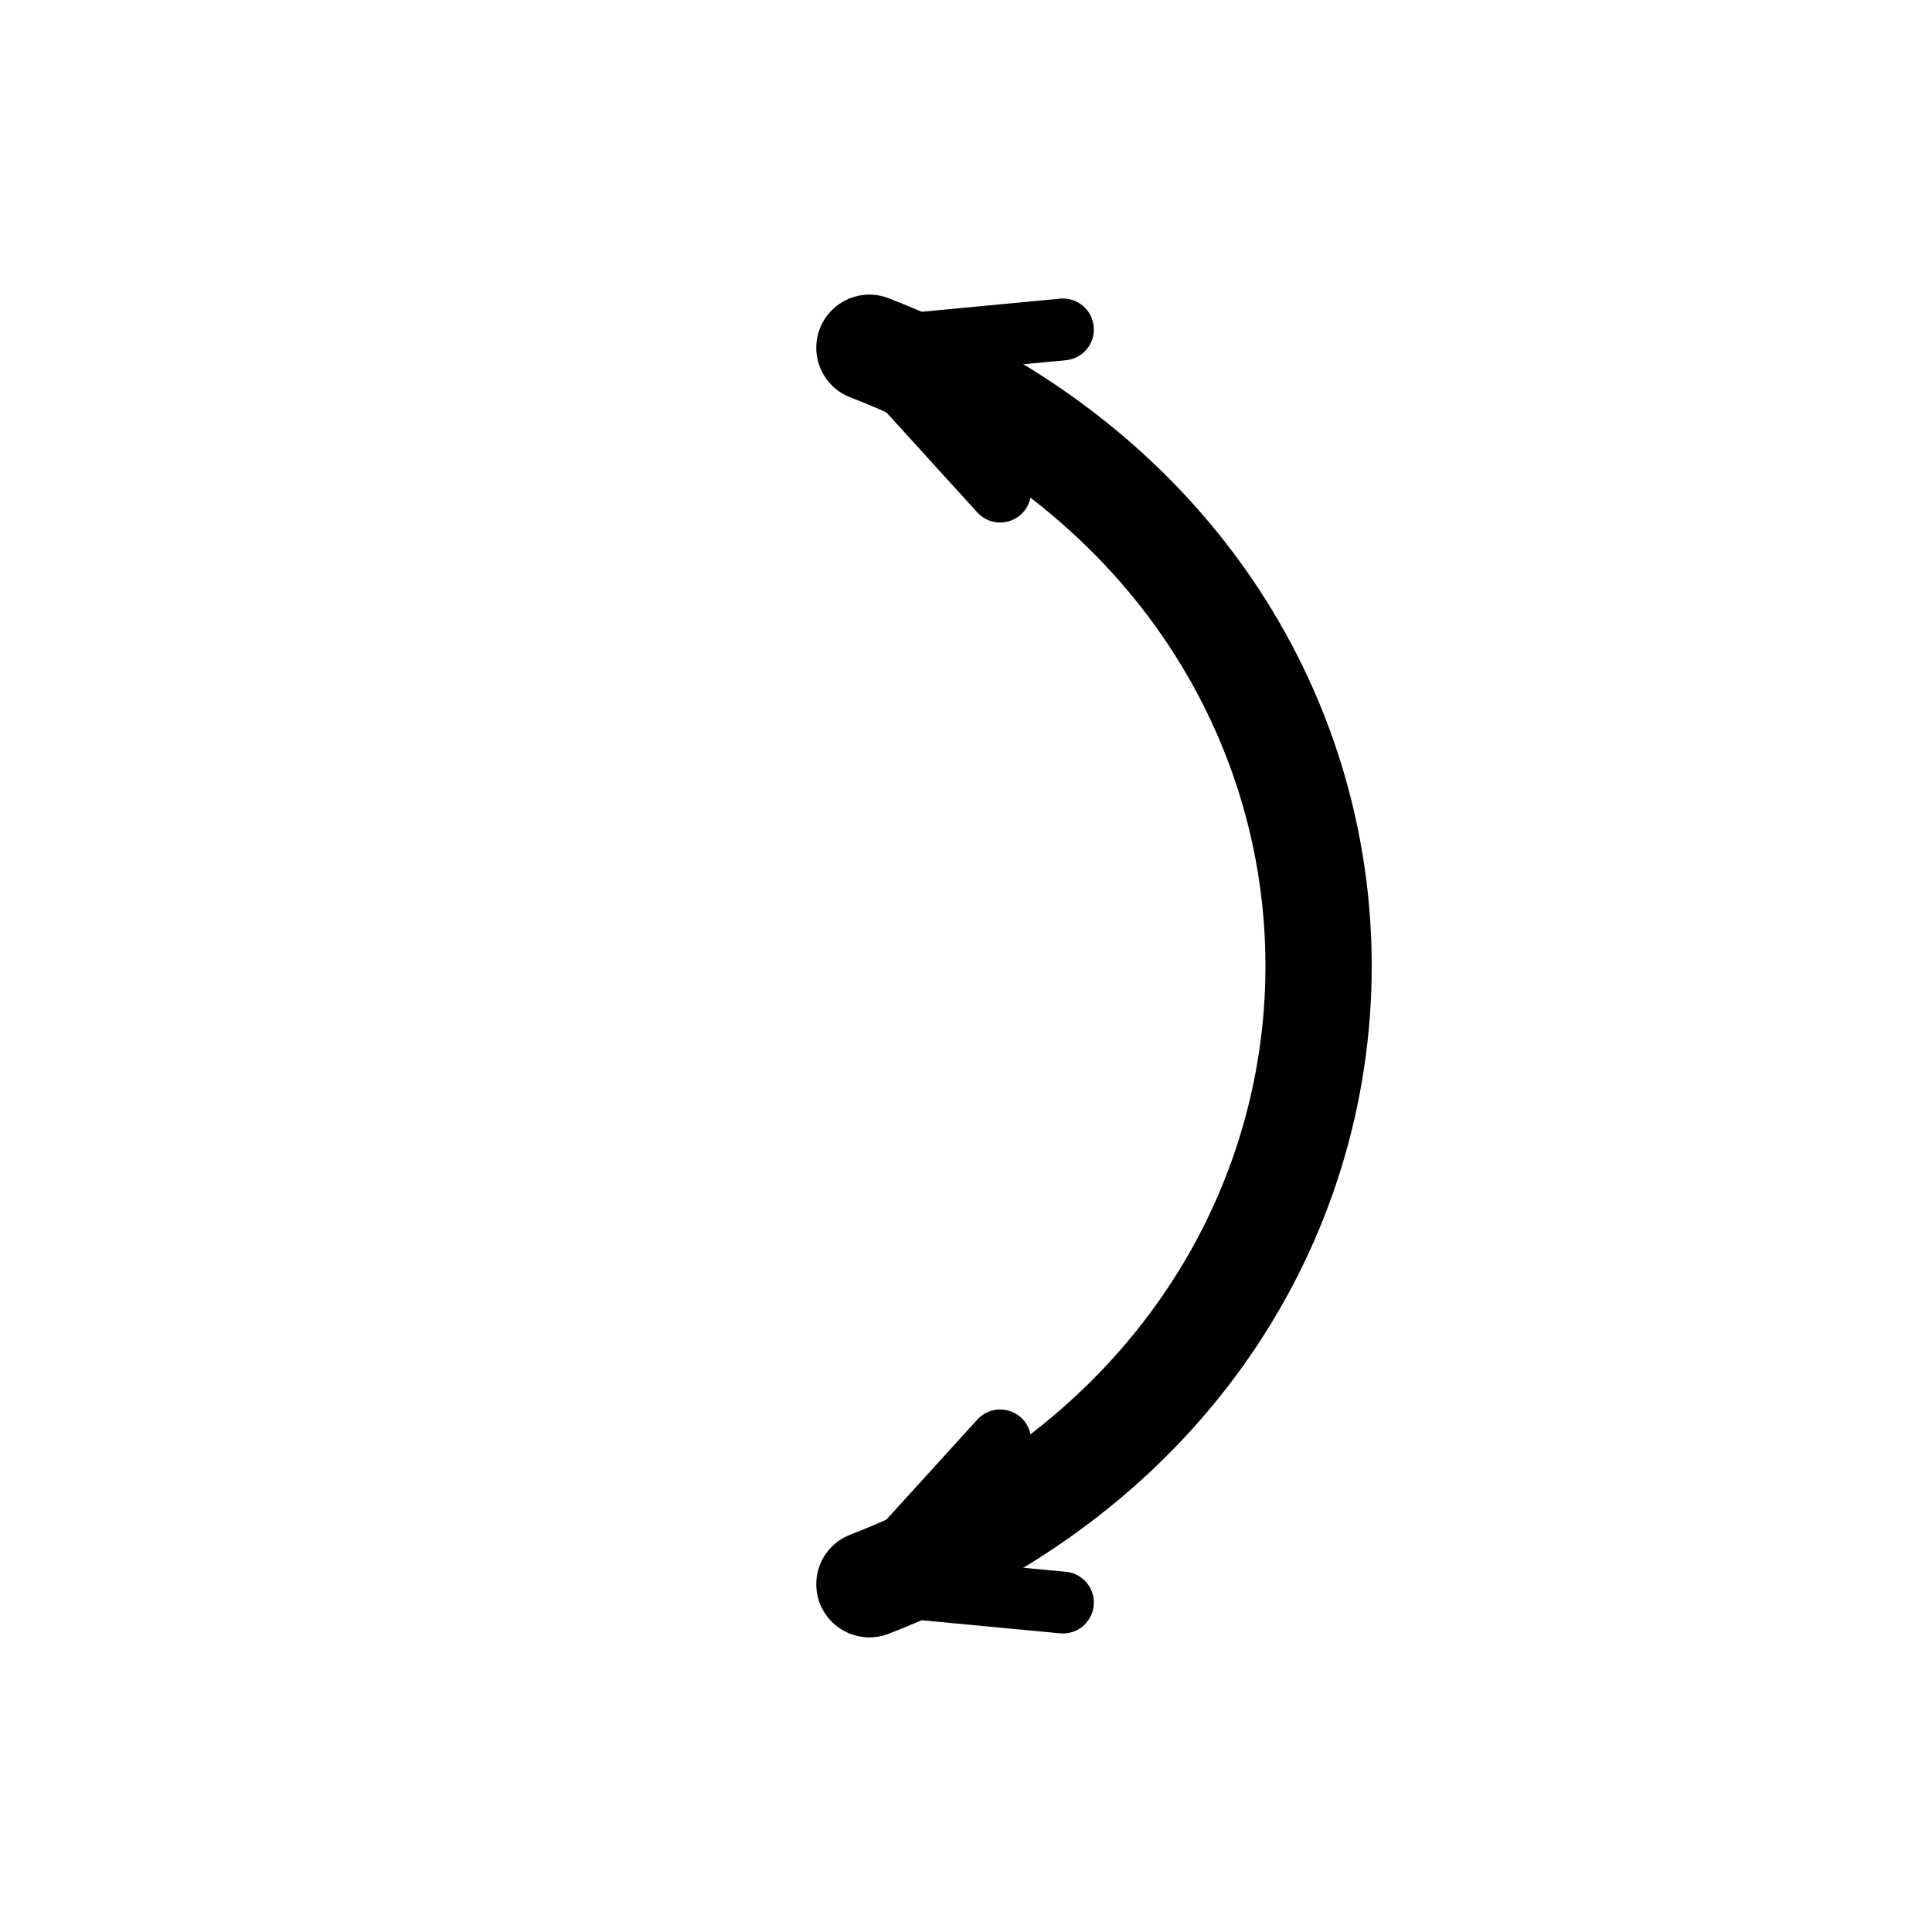
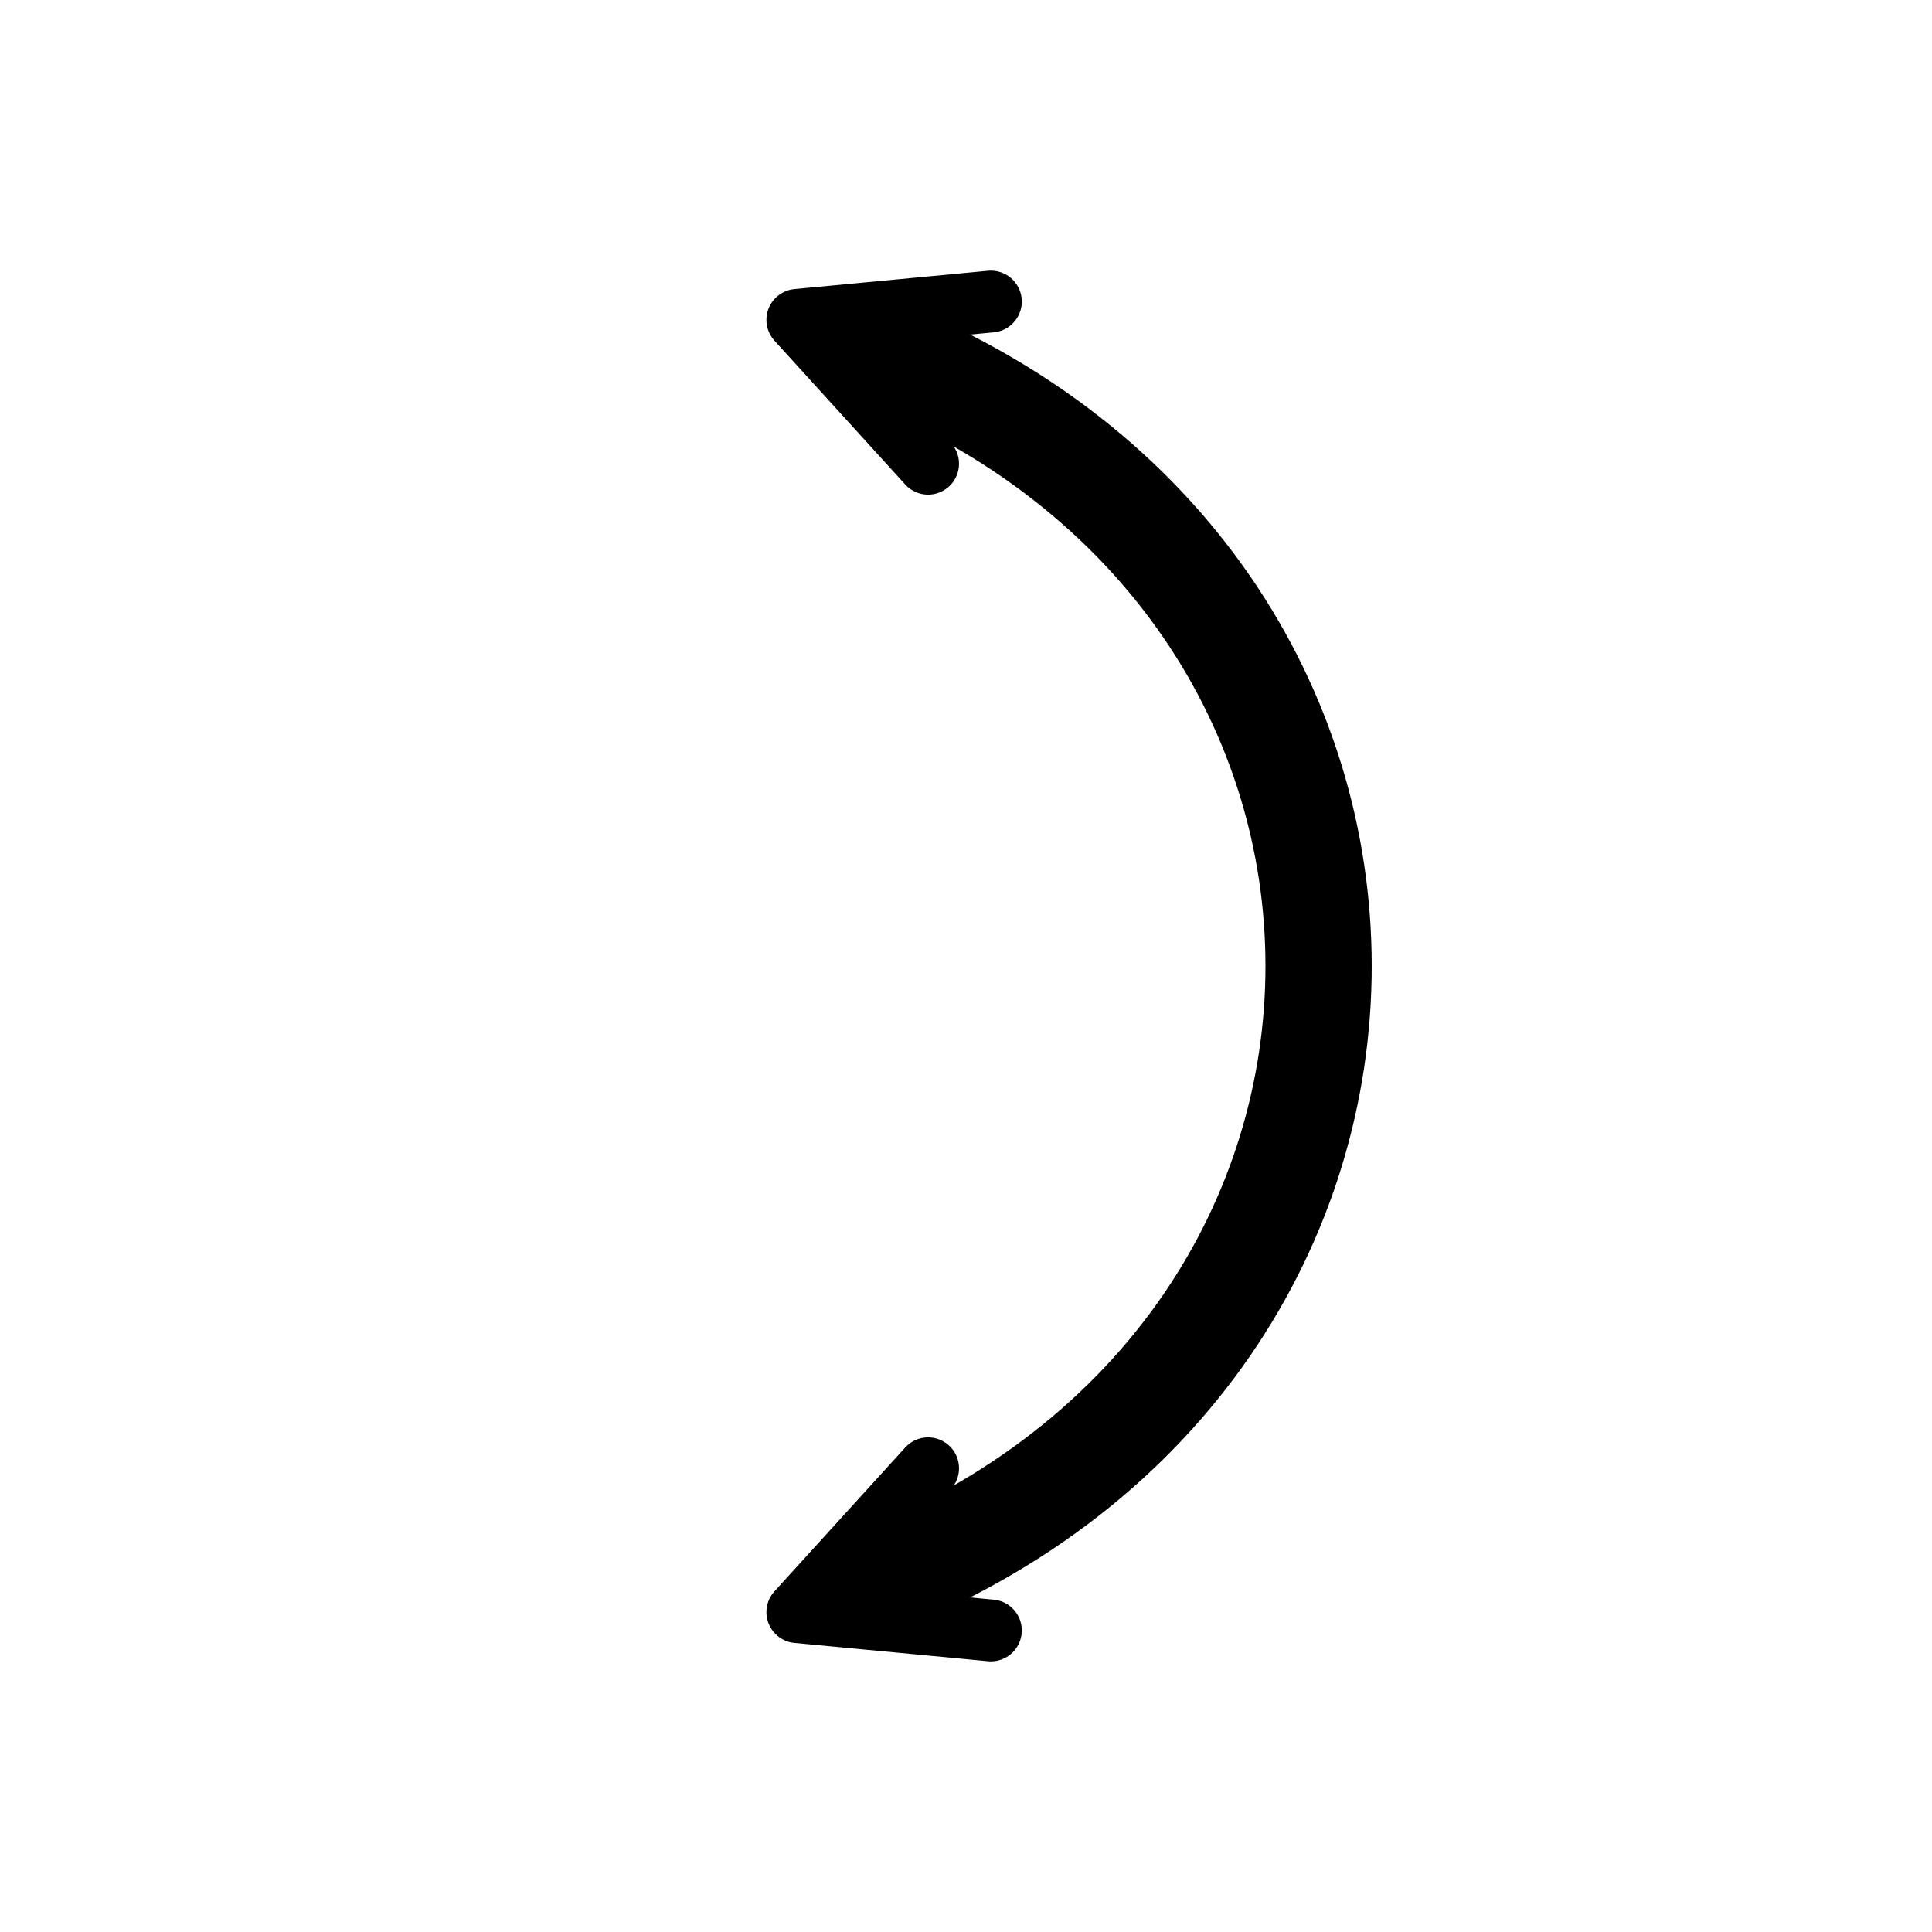
<svg xmlns="http://www.w3.org/2000/svg" viewBox="0 0 100 100">
  <defs>
-     <marker id="arrowStart" markerWidth="14" markerHeight="14" refX="11" refY="6.5" orient="auto-start-reverse" markerUnits="userSpaceOnUse">
+     <marker id="arrowStart" markerWidth="14" markerHeight="14" refX="7" refY="6.5" orient="auto-start-reverse" markerUnits="userSpaceOnUse">
      <path d="M 2 2 L 11 6.5 L 2 11" fill="none" stroke="black" stroke-width="3.2" stroke-linecap="round" stroke-linejoin="round" />
    </marker>
-     <marker id="arrowEnd" markerWidth="14" markerHeight="14" refX="11" refY="6.5" orient="auto" markerUnits="userSpaceOnUse">
+     <marker id="arrowEnd" markerWidth="14" markerHeight="14" refX="7" refY="6.5" orient="auto" markerUnits="userSpaceOnUse">
      <path d="M 2 2 L 11 6.5 L 2 11" fill="none" stroke="black" stroke-width="3.2" stroke-linecap="round" stroke-linejoin="round" />
    </marker>
  </defs>
  <path d="M 45 18 C 76 30, 76 70, 45 82" fill="none" stroke="black" stroke-width="5.5" stroke-linecap="round" marker-start="url(#arrowStart)" marker-end="url(#arrowEnd)" />
</svg>
